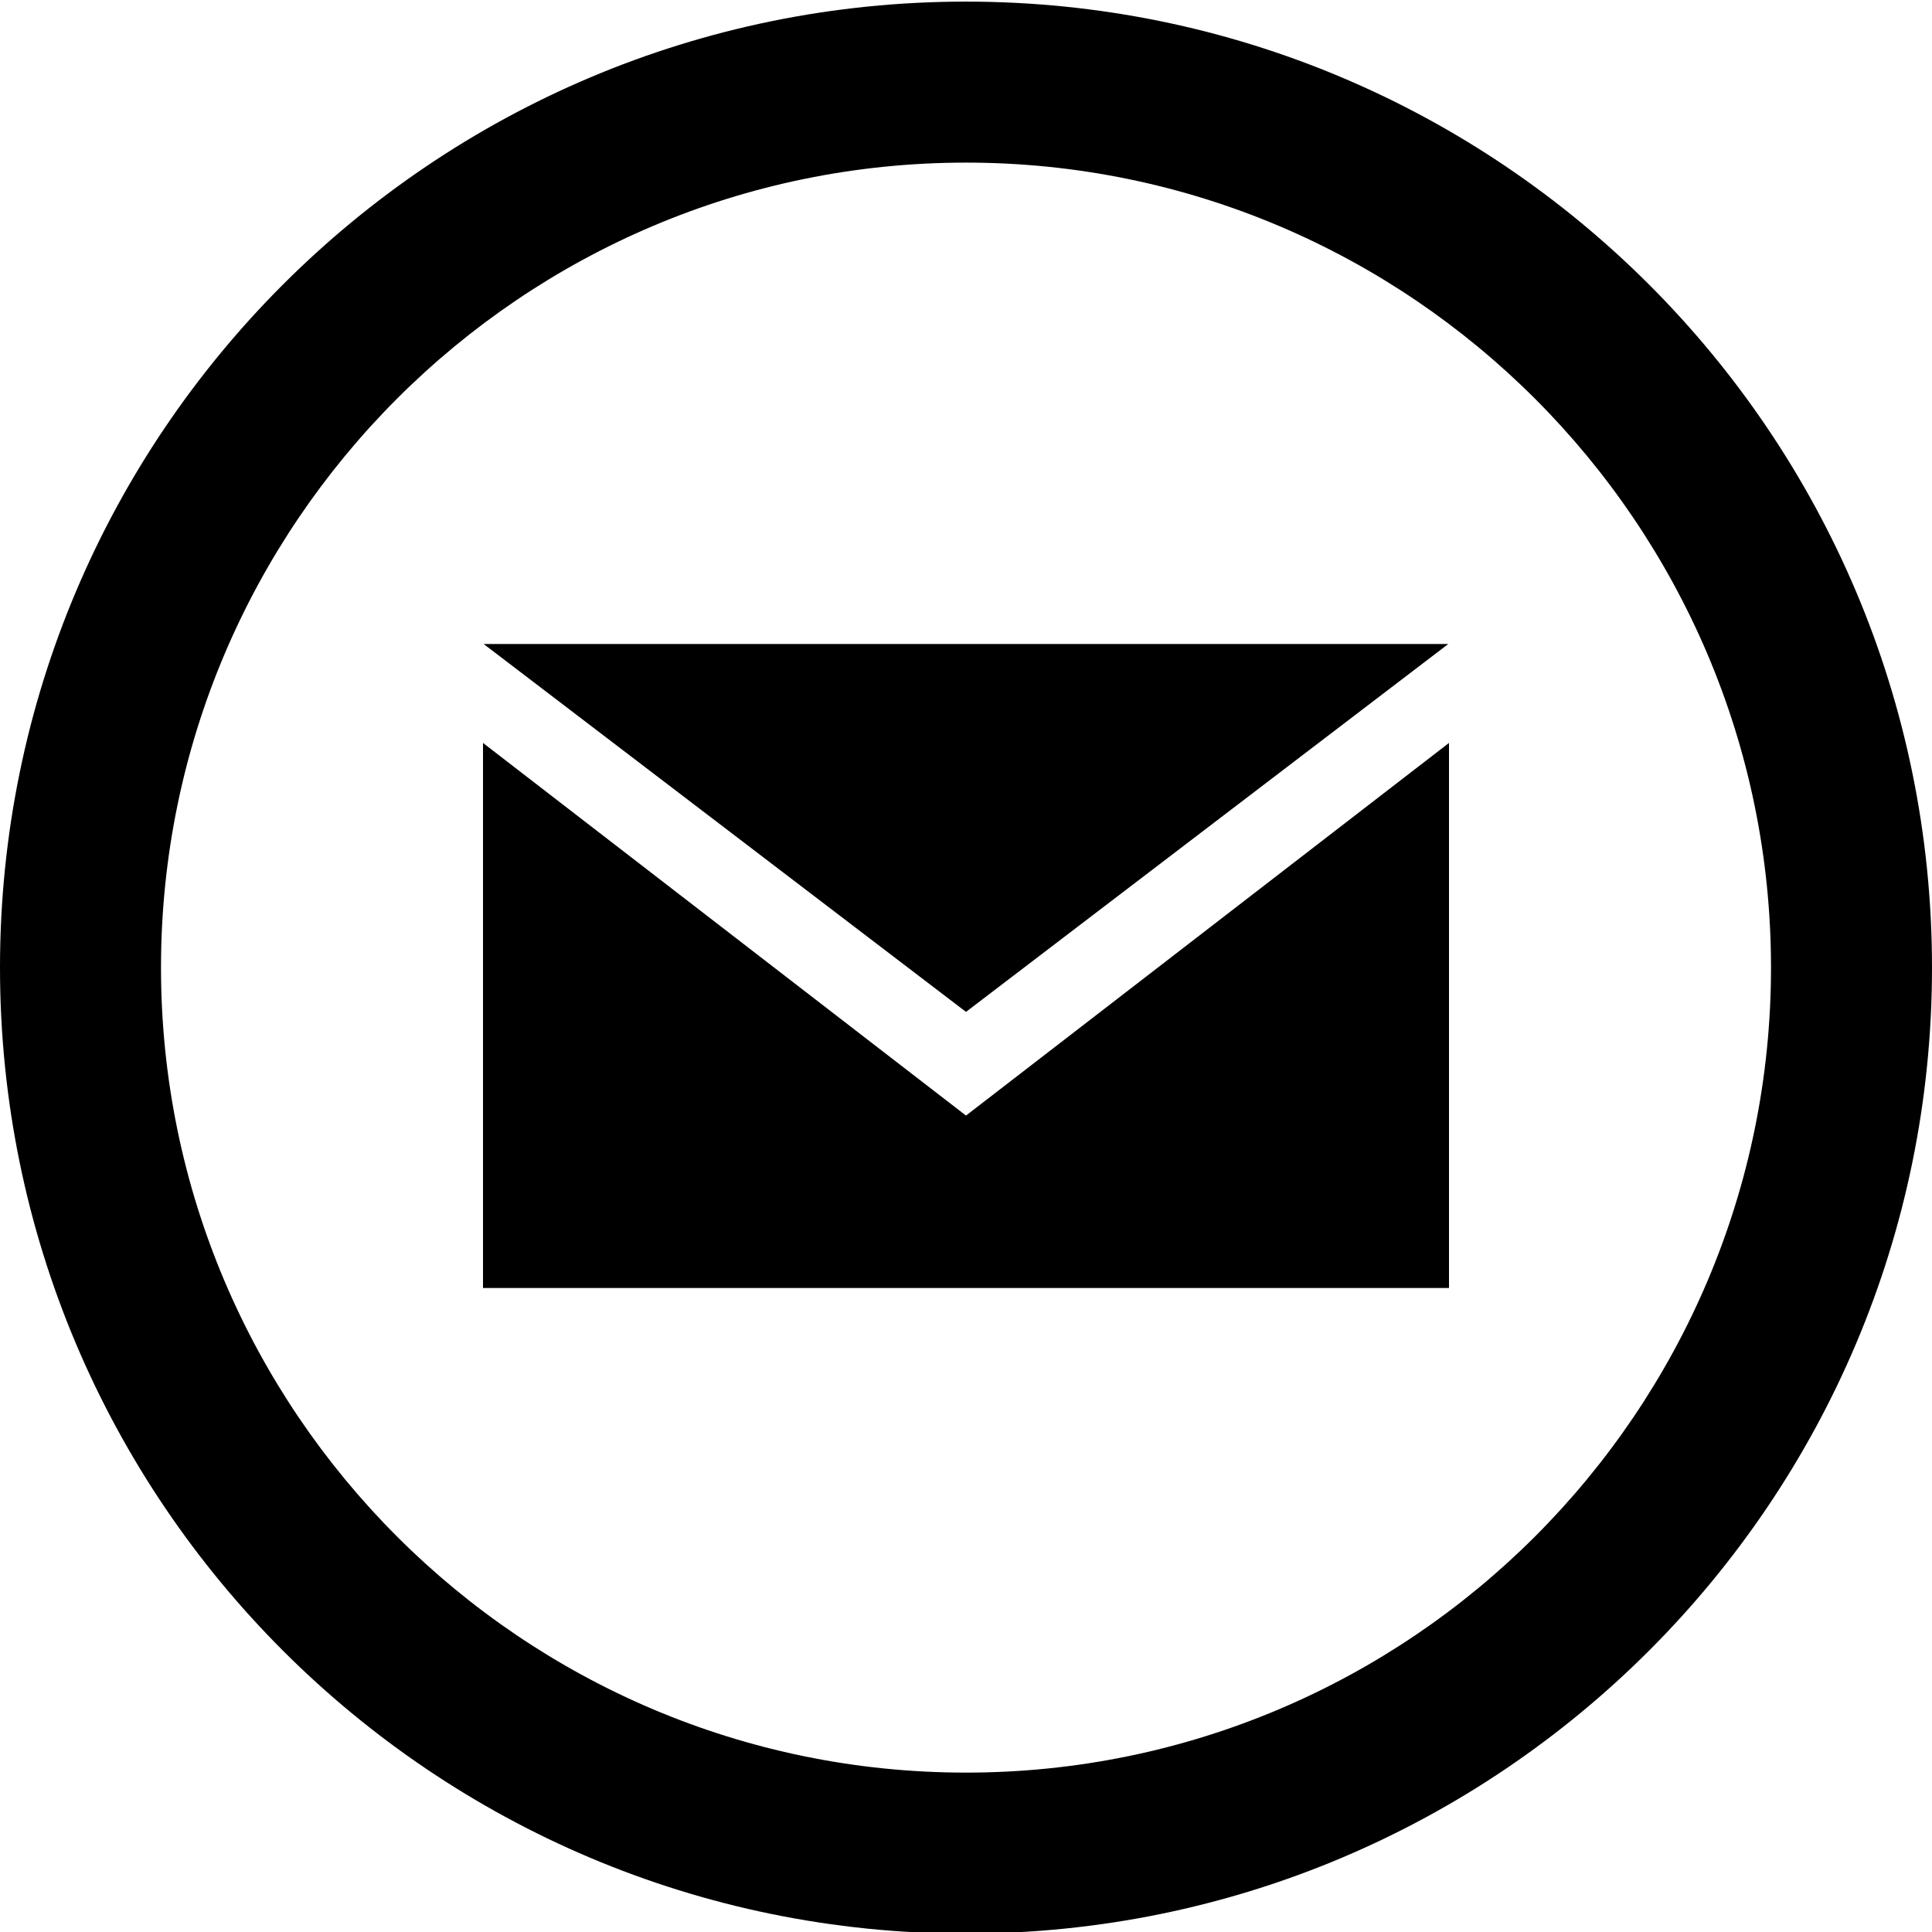
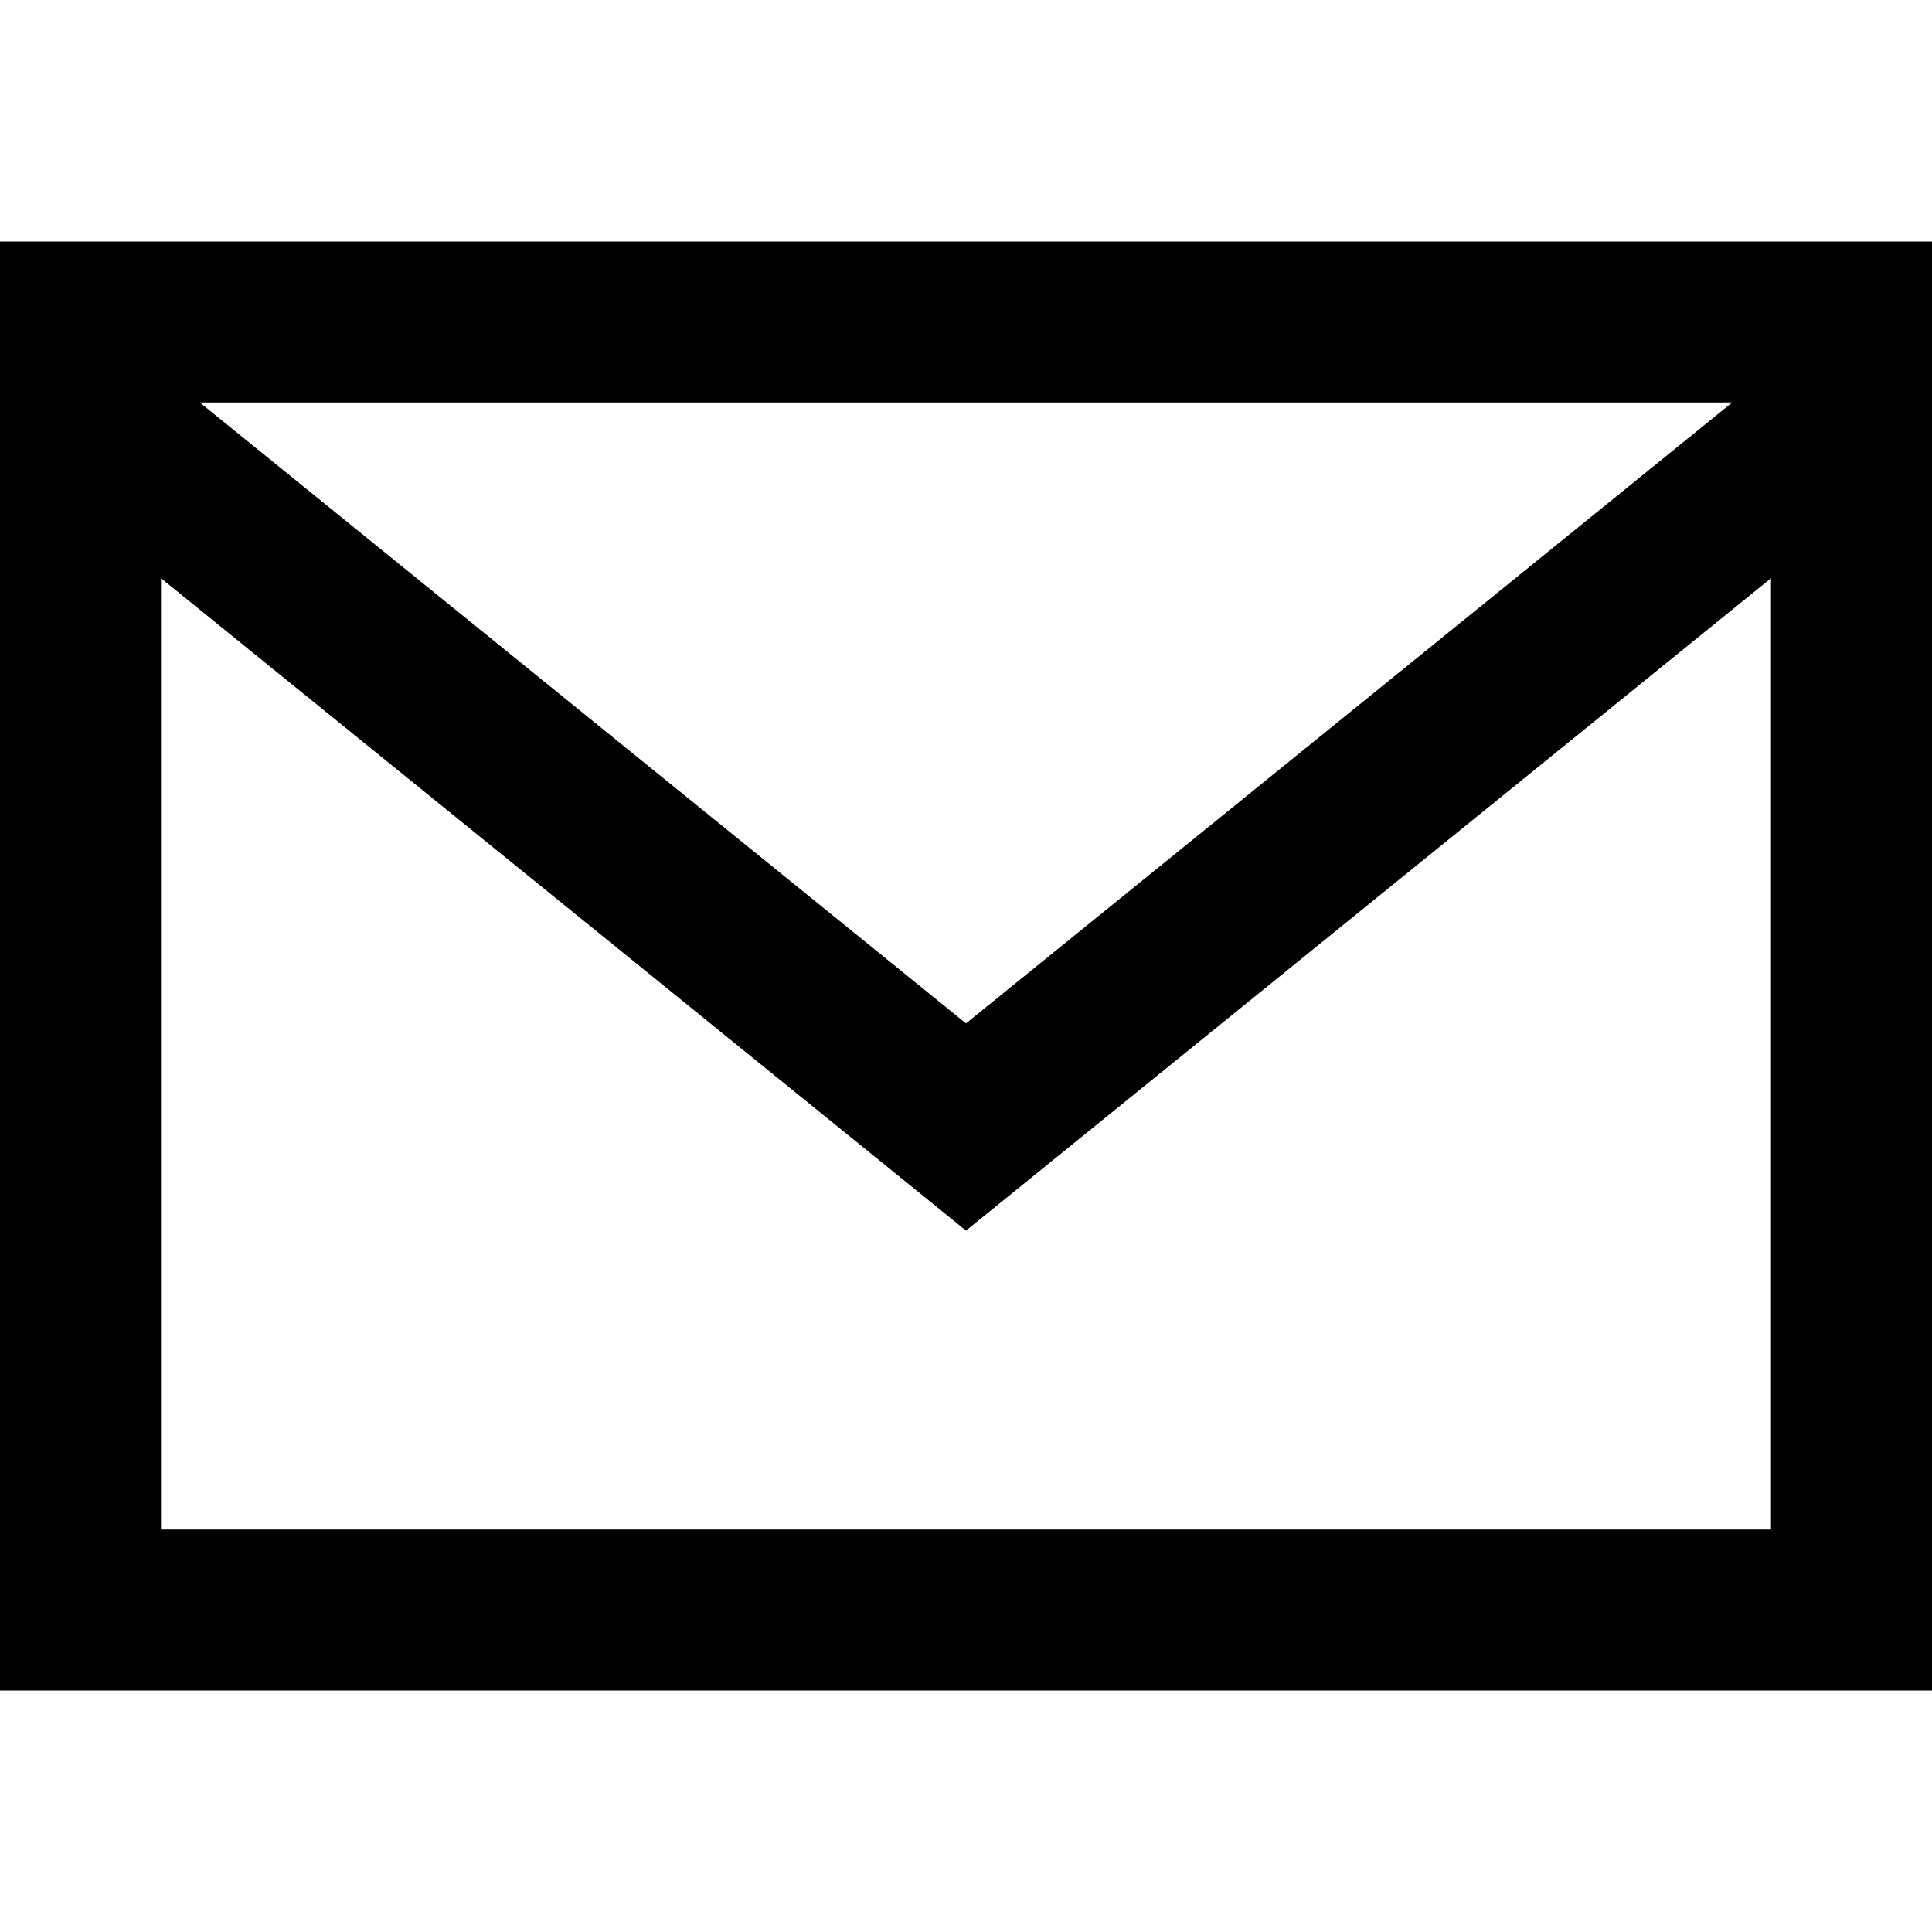
<svg xmlns="http://www.w3.org/2000/svg" width="24" height="24" viewBox="0 0 24 24">
-   <path d="M12 2.02c5.514 0 10 4.486 10 10s-4.486 10-10 10-10-4.486-10-10 4.486-10 10-10zm0-2c-6.627 0-12 5.373-12 12s5.373 12 12 12 12-5.373 12-12-5.373-12-12-12zm0 12.55l-5.992-4.57h11.983l-5.991 4.57zm0 1.288l-6-4.629v6.771h12v-6.771l-6 4.629z" />
+   <path d="M0 3v18h24v-18h-24zm21.518 2l-9.518 7.713-9.518-7.713h19.036zm-19.518 14v-11.817l10 8.104 10-8.104v11.817h-20z" />
</svg>
